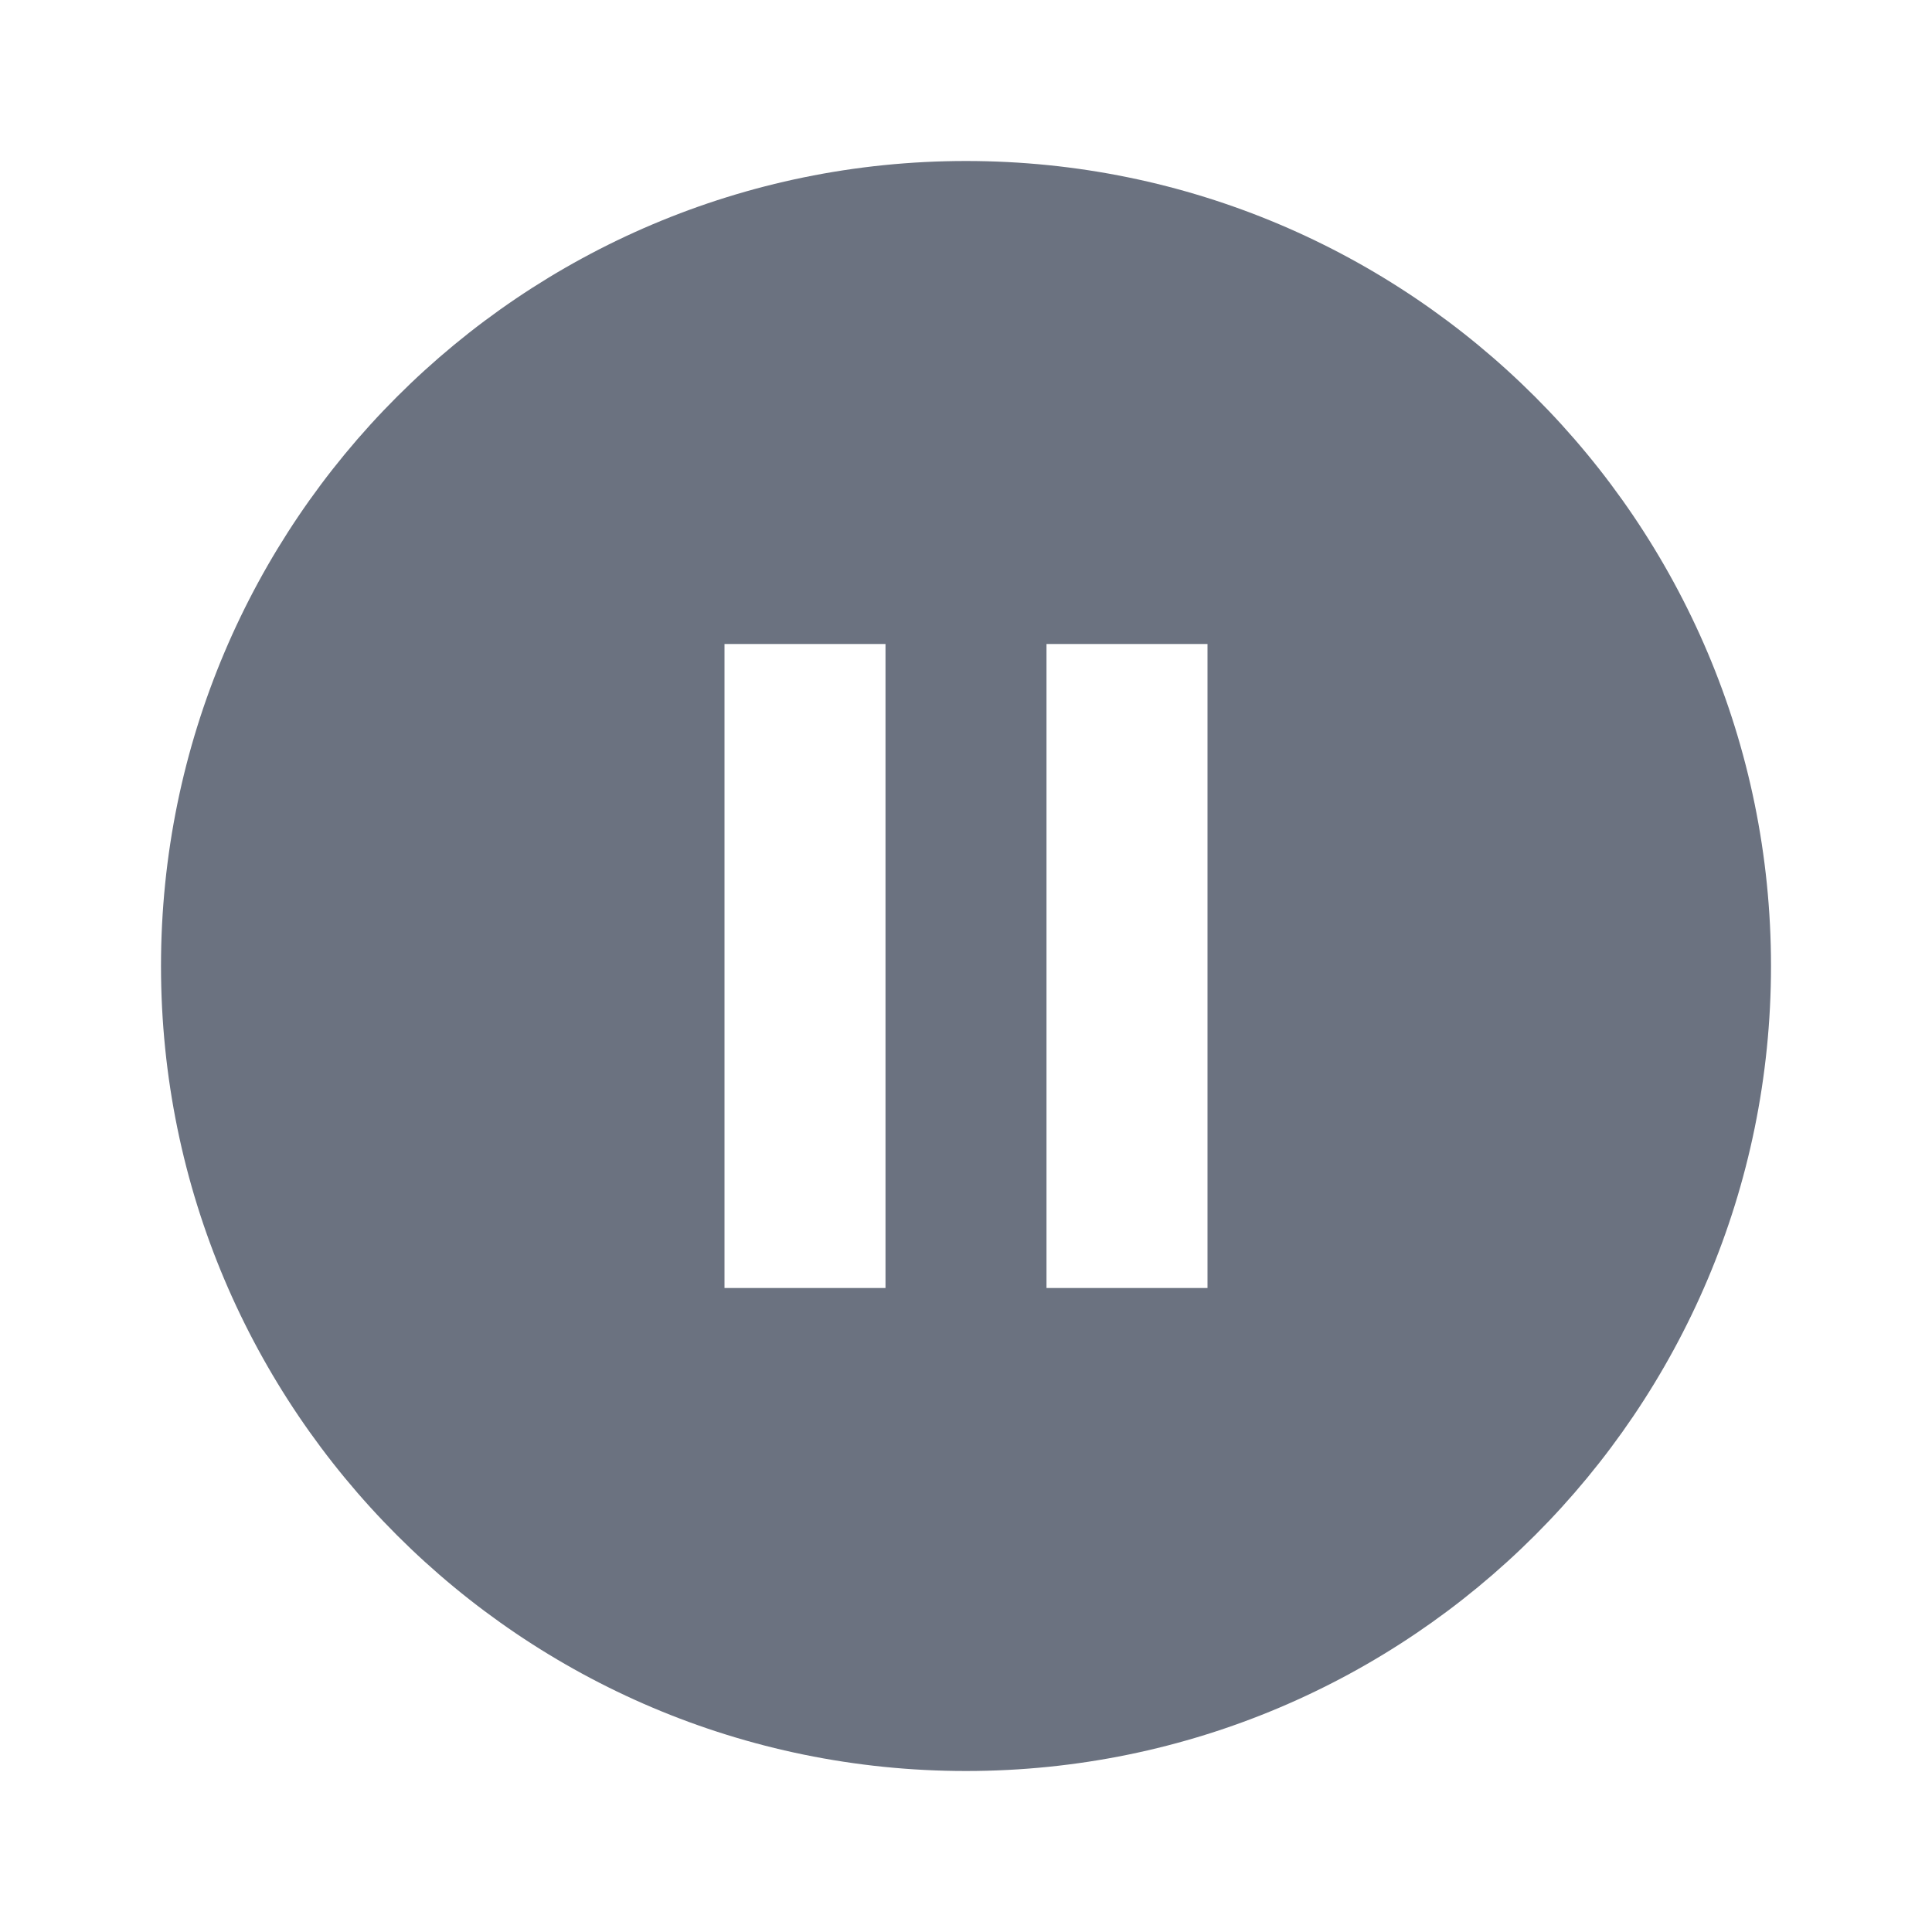
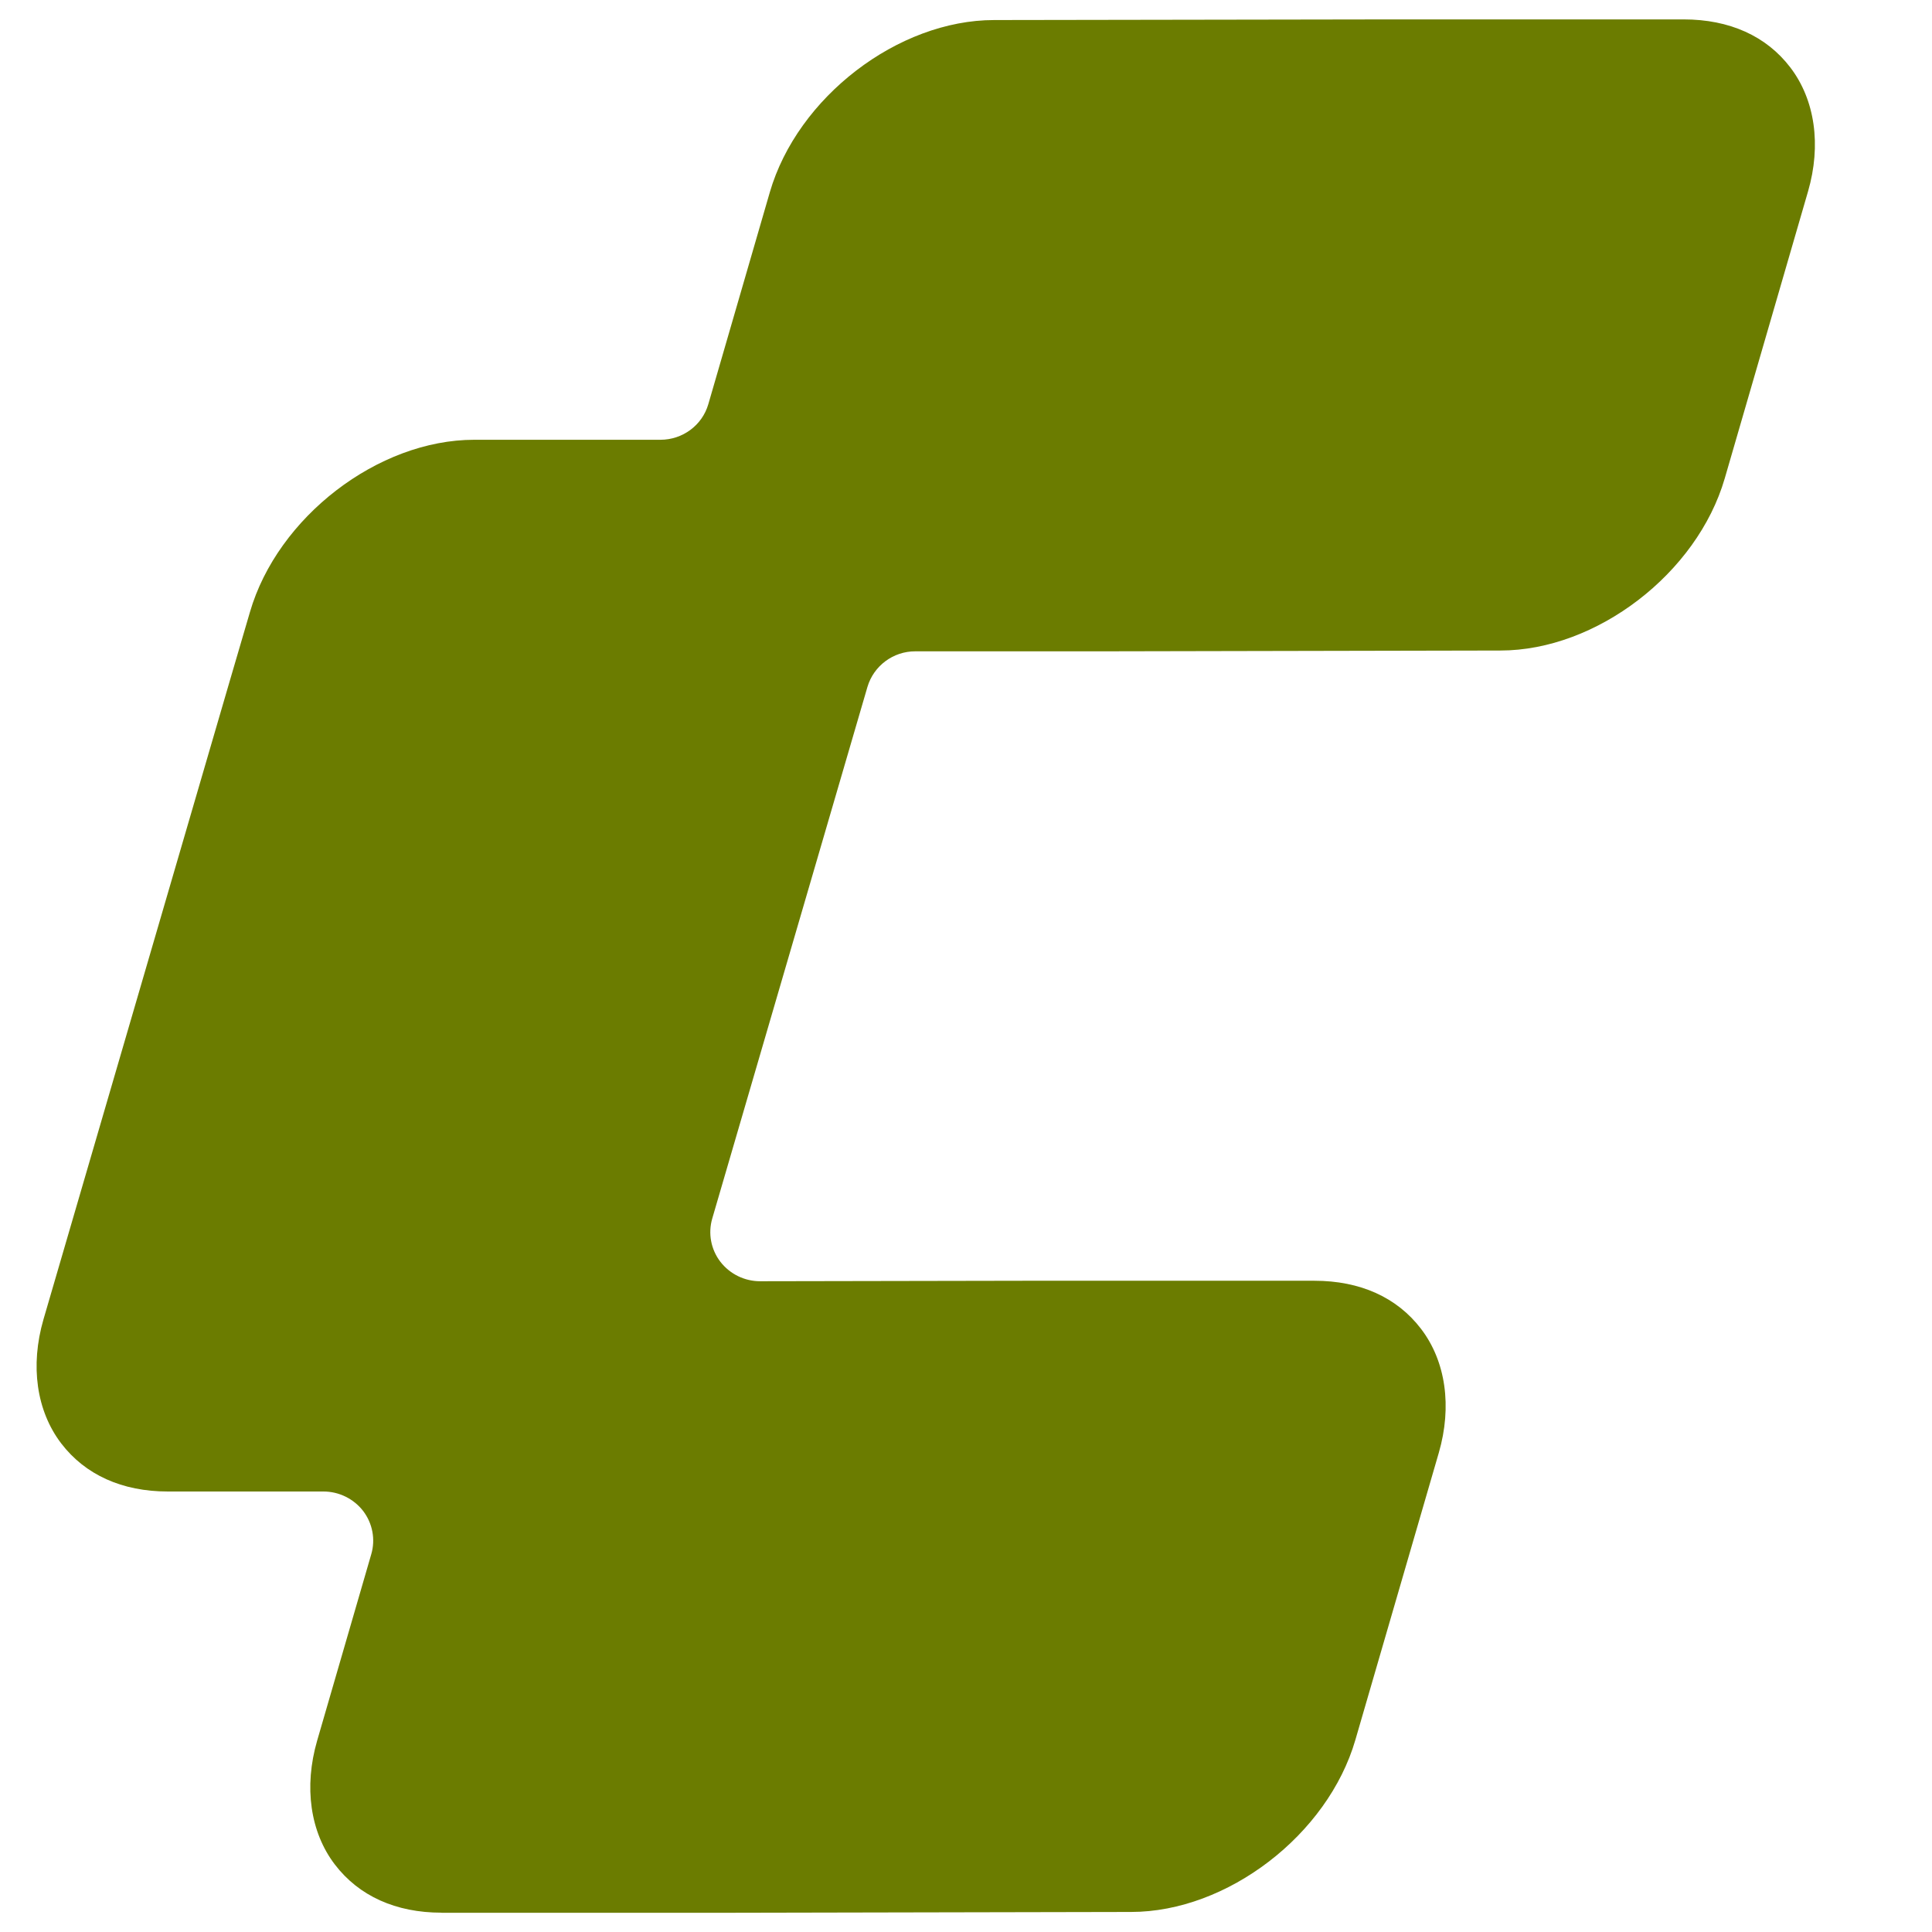
- <svg xmlns="http://www.w3.org/2000/svg" role="img" viewBox="0 0 24 24" fill="#6B7280">
-   <path d="M12 2C6.48 2 2 6.48 2 12s4.48 10 10 10 10-4.48 10-10S17.52 2 12 2zm-1 14H9V8h2v8zm4 0h-2V8h2v8z" />
+ <svg xmlns="http://www.w3.org/2000/svg" viewBox="0 0 512 512" fill-rule="evenodd" clip-rule="evenodd" stroke-linejoin="round" stroke-miterlimit="2" fill="#6B7C00">
+   <path d="M117.013 506.88c-12.117 0-21.888-4.416-28.266-12.757-6.55-8.576-8.256-20.565-4.694-32.853l14.336-49.387c1.152-3.925.342-8.17-2.133-11.435a13.33 13.33 0 00-10.539-5.184H44.48c-12.117 0-21.888-4.416-28.267-12.757-6.549-8.597-8.256-20.565-4.693-32.853L60.8 180.757l5.44-18.56c7.317-25.173 33.963-45.653 59.435-45.653h49.344c5.888 0 11.072-3.84 12.693-9.43l16.299-56.17c7.317-25.173 33.962-45.632 59.456-45.632l105.493-.17h77.227c12.117 0 21.91 4.394 28.267 12.735 6.549 8.576 8.256 20.566 4.693 32.854l-22.08 76.074c-7.317 25.131-33.984 45.59-59.456 45.59l-105.728.213H242.56c-5.824-.021-11.008 3.819-12.672 9.408l-41.13 140.885a12.892 12.892 0 002.133 11.457 13.31 13.31 0 0010.56 5.184l69.866-.128h77.014c12.117 0 21.888 4.394 28.267 12.757 6.549 8.576 8.256 20.565 4.693 32.853l-22.101 76.054c-7.296 25.152-33.963 45.61-59.435 45.61l-105.75.214h-77.013l.021-.022z" />
</svg>
